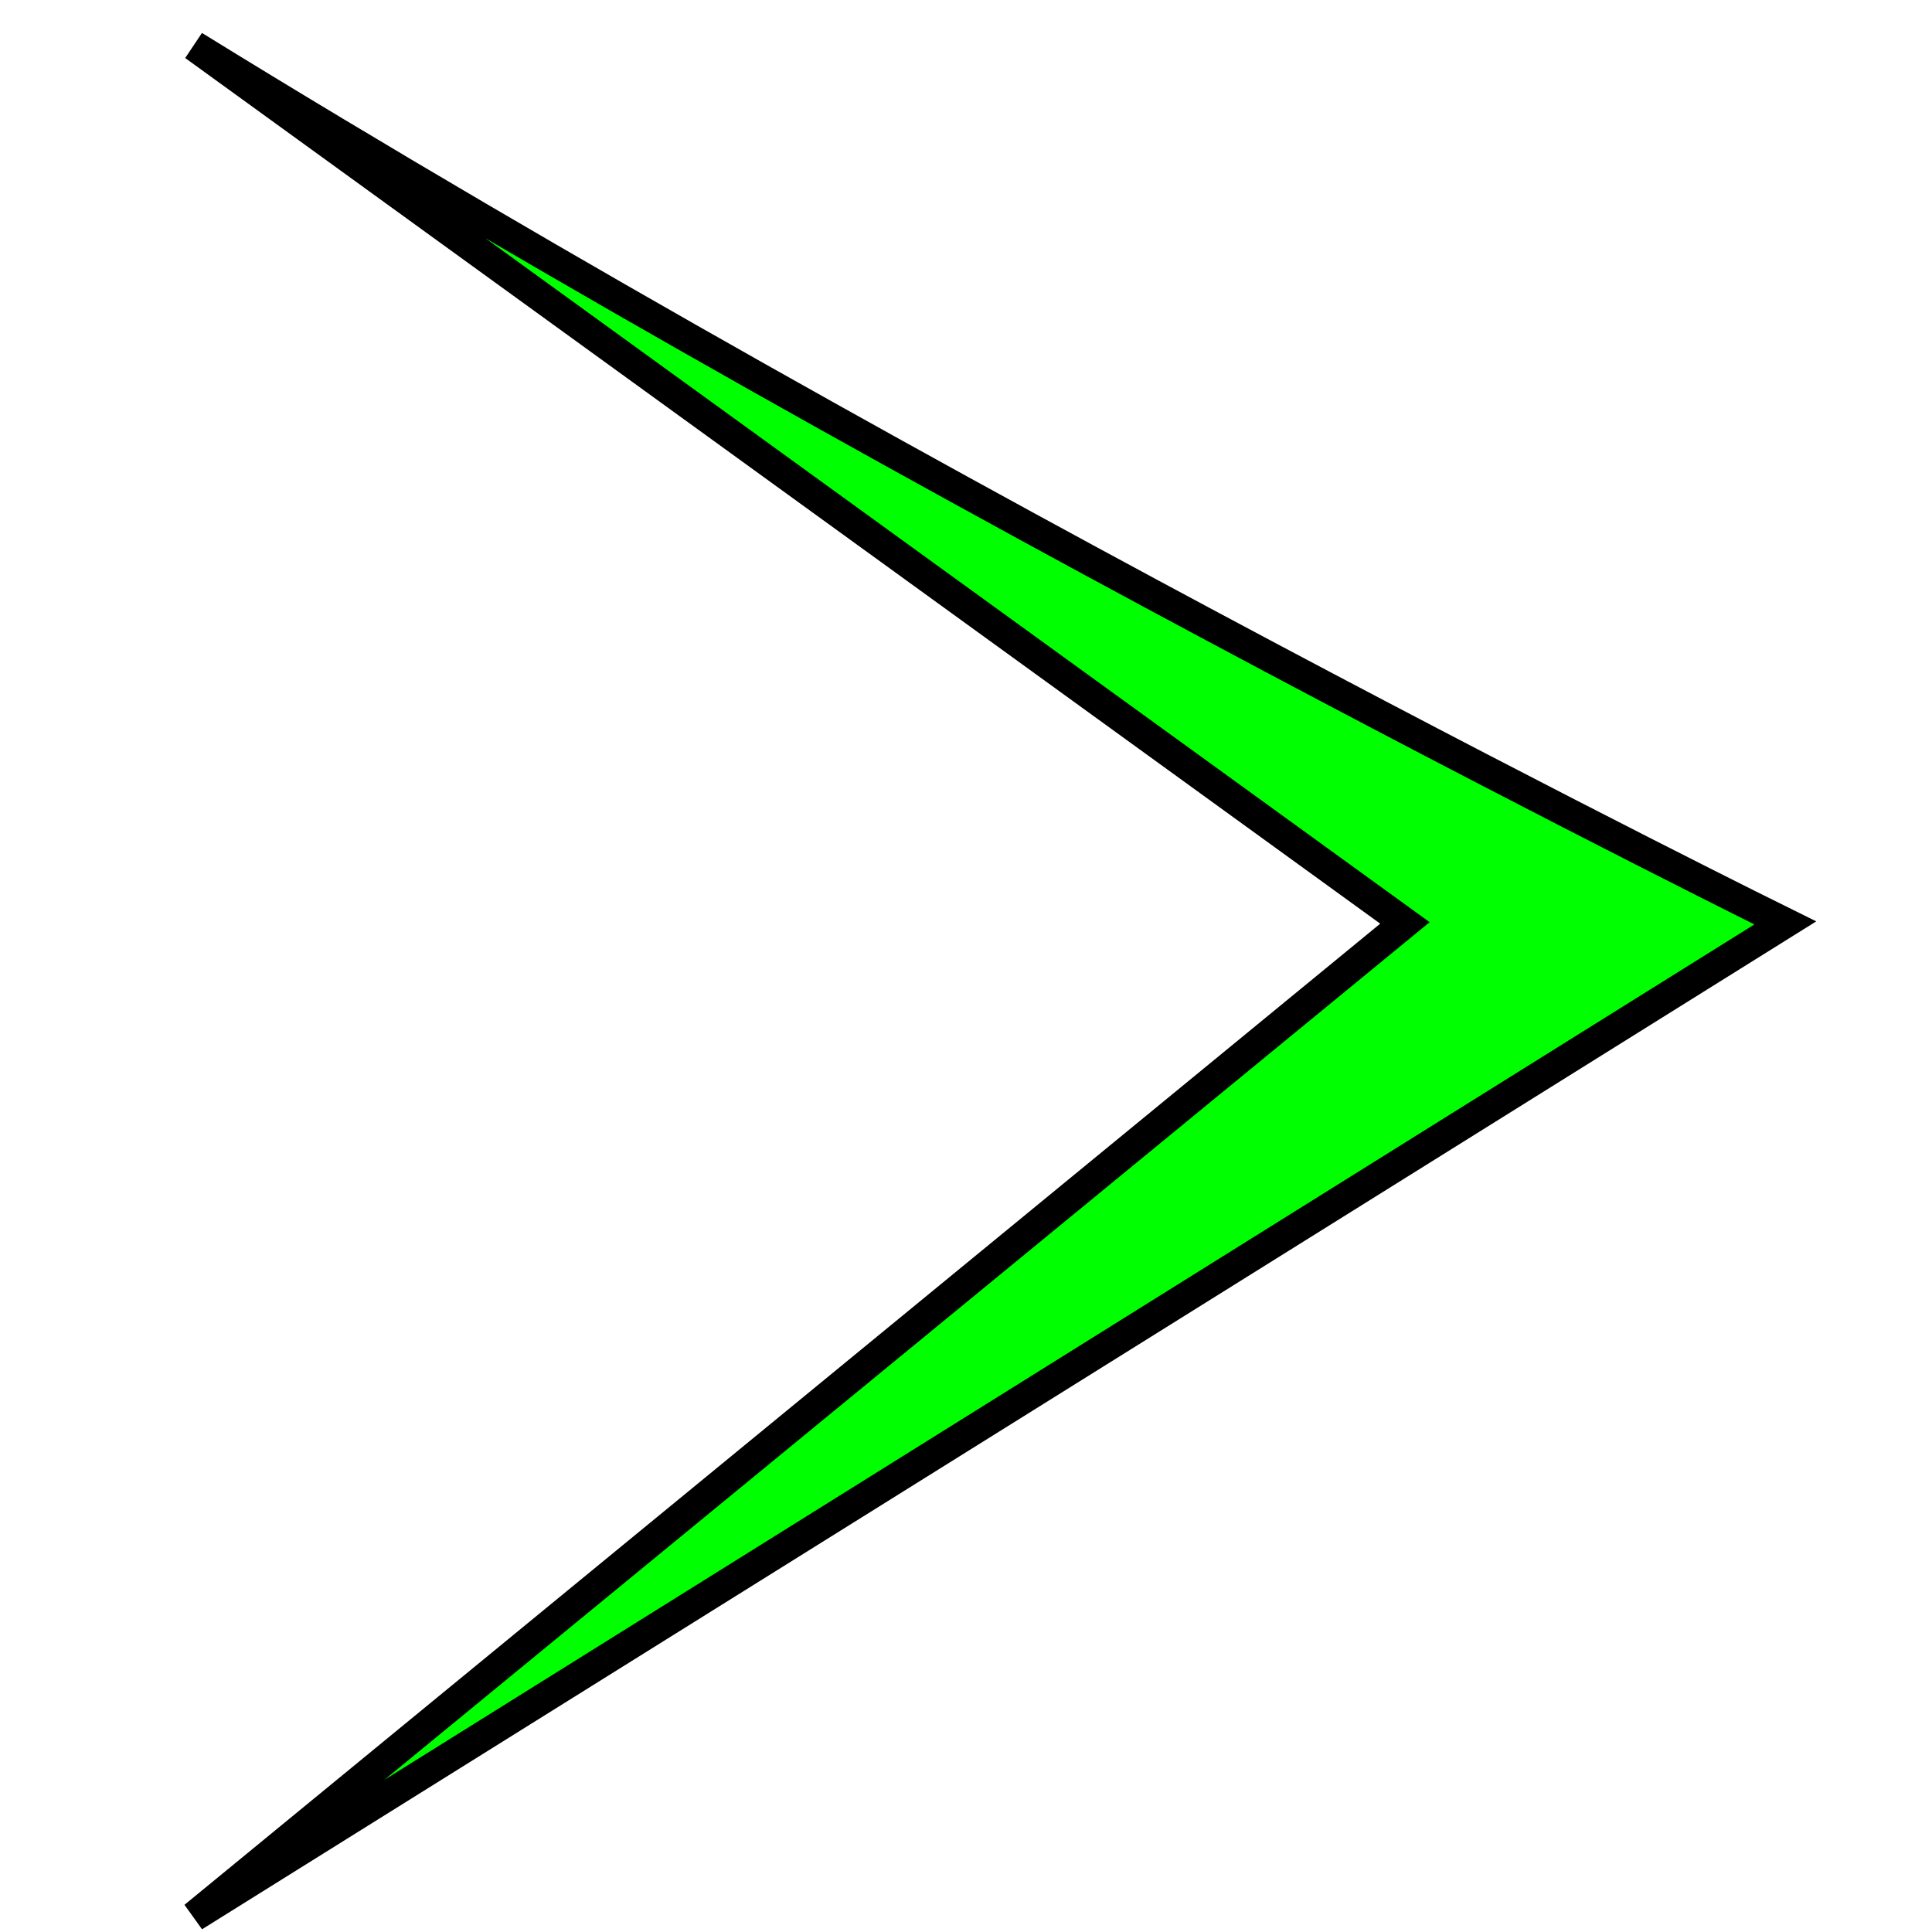
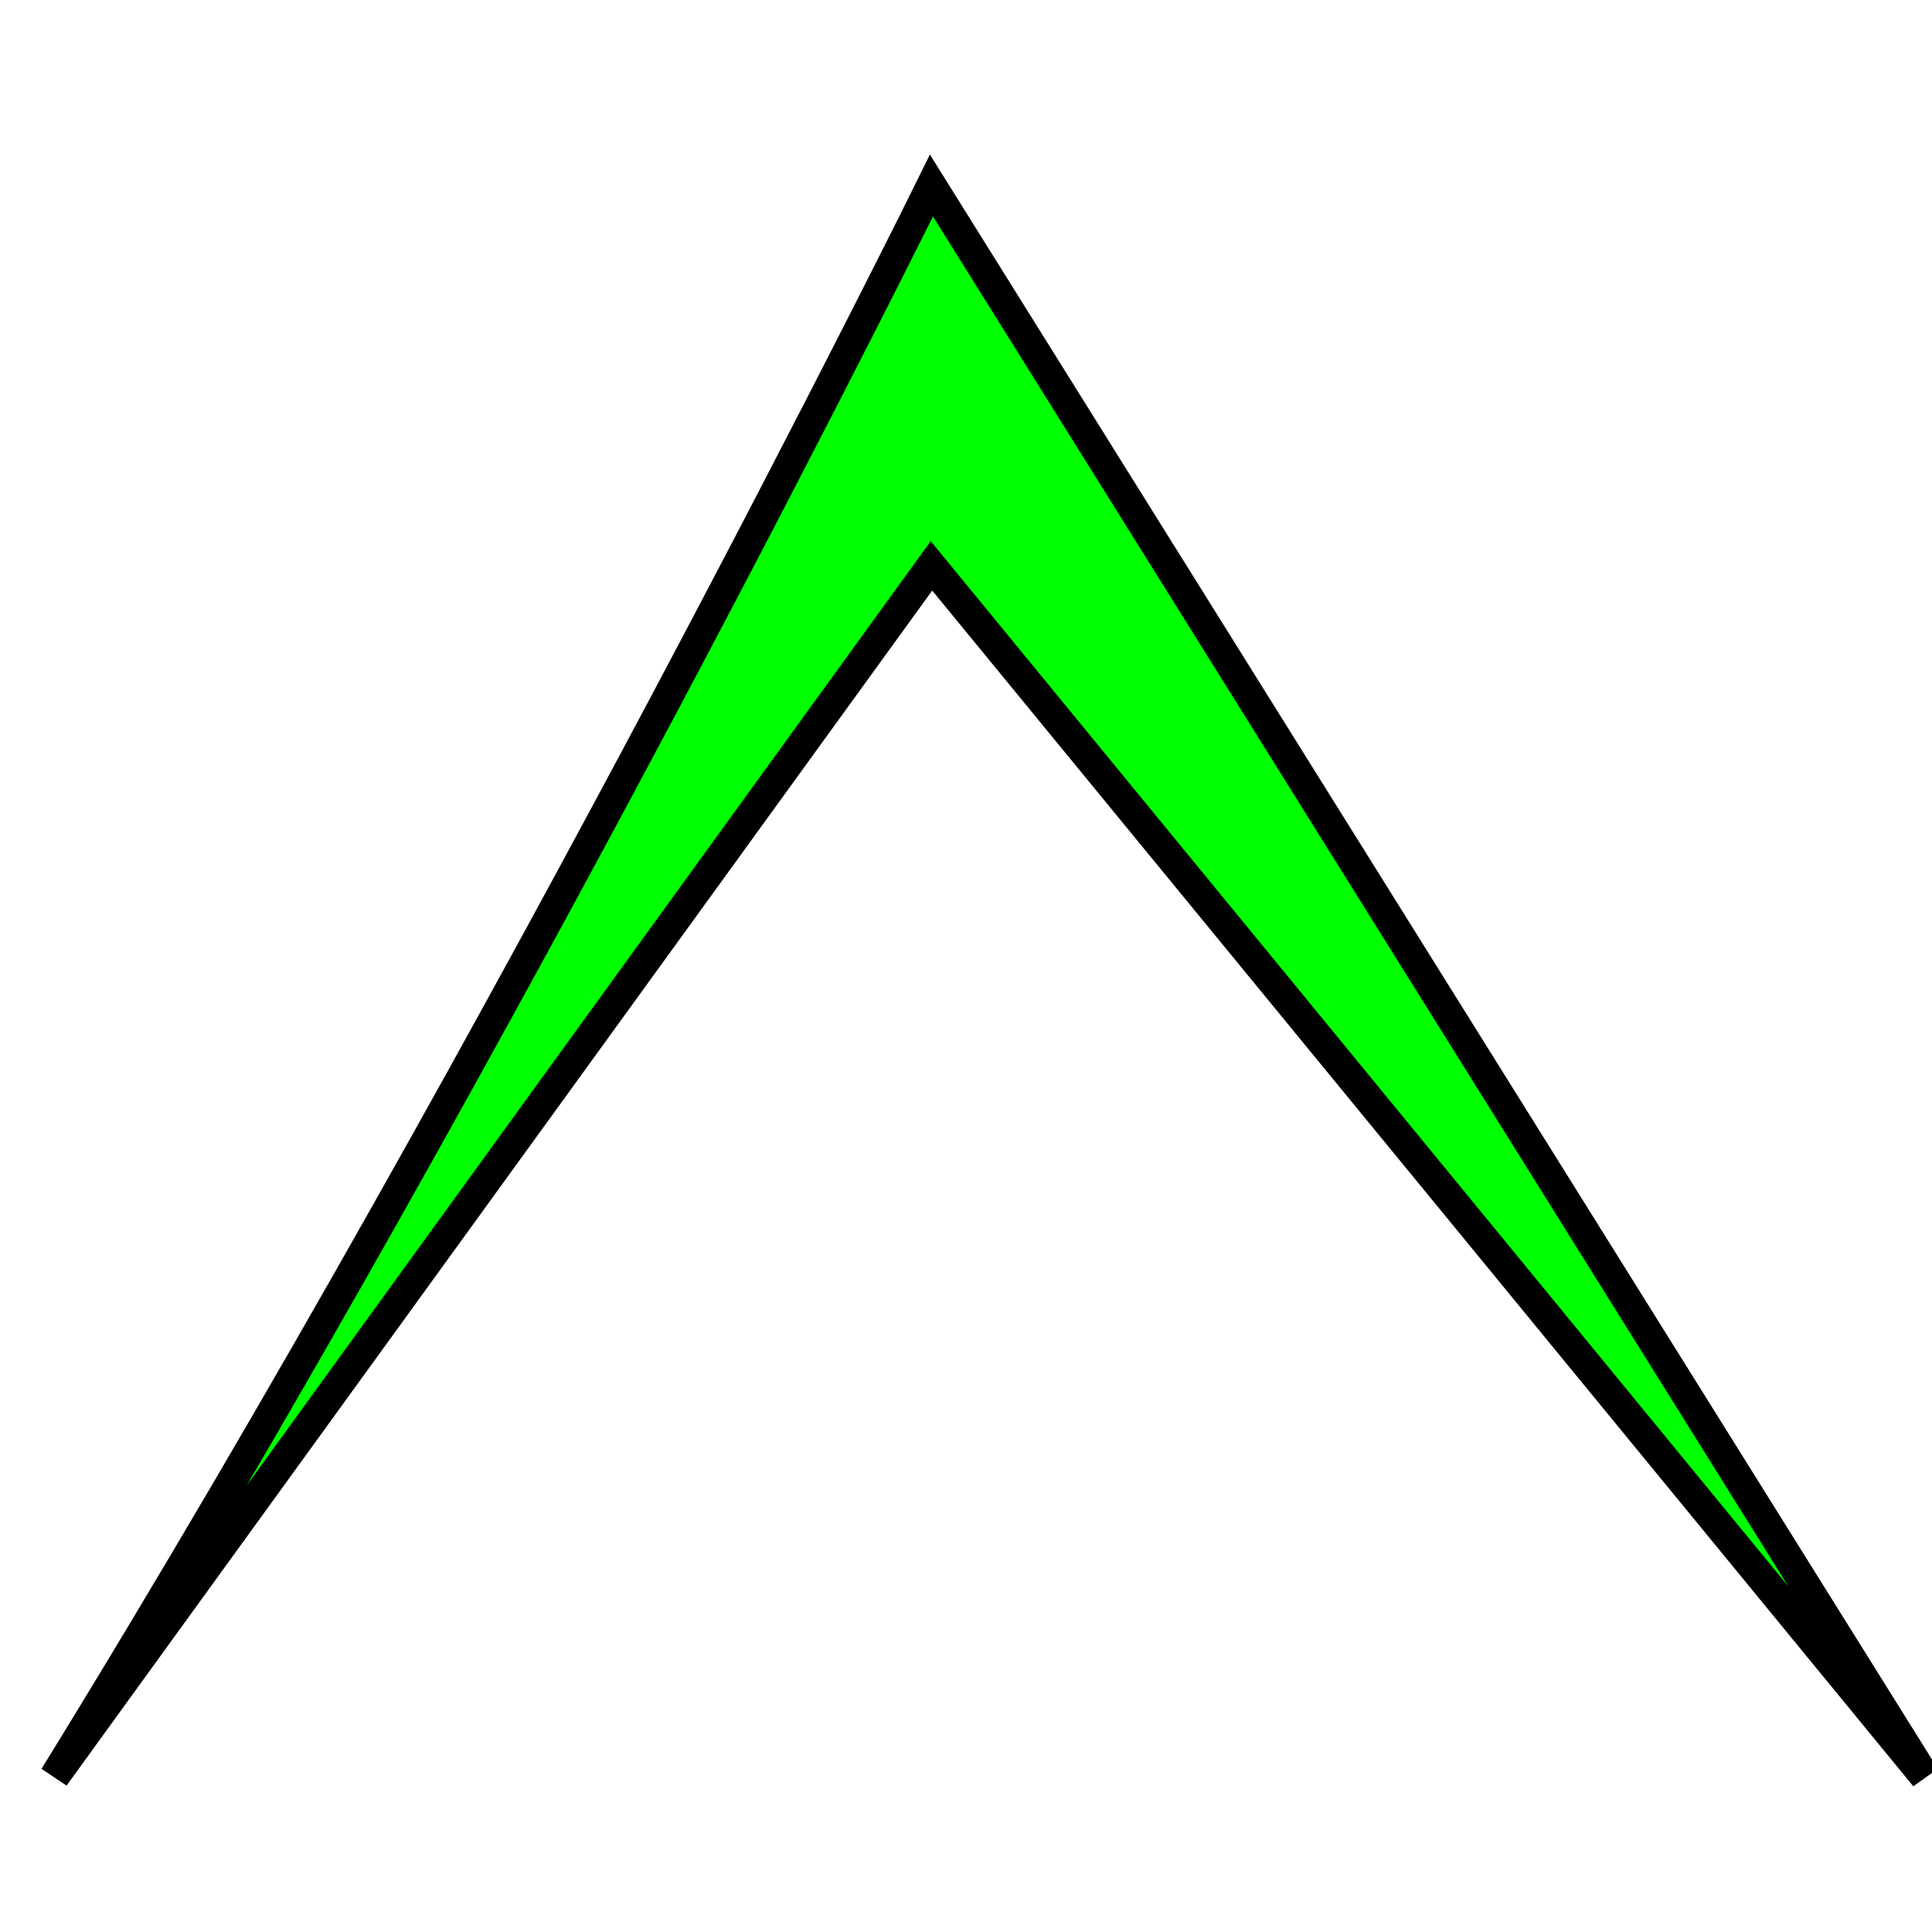
<svg xmlns="http://www.w3.org/2000/svg" width="64px" height="64px" id="svg2985" version="1.1">
  <defs id="defs2987" />
  <g id="layer1">
-     <path style="fill:#00ff00;stroke:#000000;stroke-width:1px;stroke-linecap:butt;stroke-linejoin:miter;stroke-opacity:1" d="M 6.428,1.517 C 31.241,16.817 59.14,30.573 59.14,30.573 L 6.428,63.486 46.54,30.573 z" id="path3001" />
+     <path style="fill:#00ff00;stroke:#000000;stroke-width:1px;stroke-linecap:butt;stroke-linejoin:miter;stroke-opacity:1" d="M 1.8,58.857 C 17.099,34.044 30.856,6.146 30.856,6.146 L 63.768,58.857 30.856,18.745 z" id="path3001" />
  </g>
</svg>
